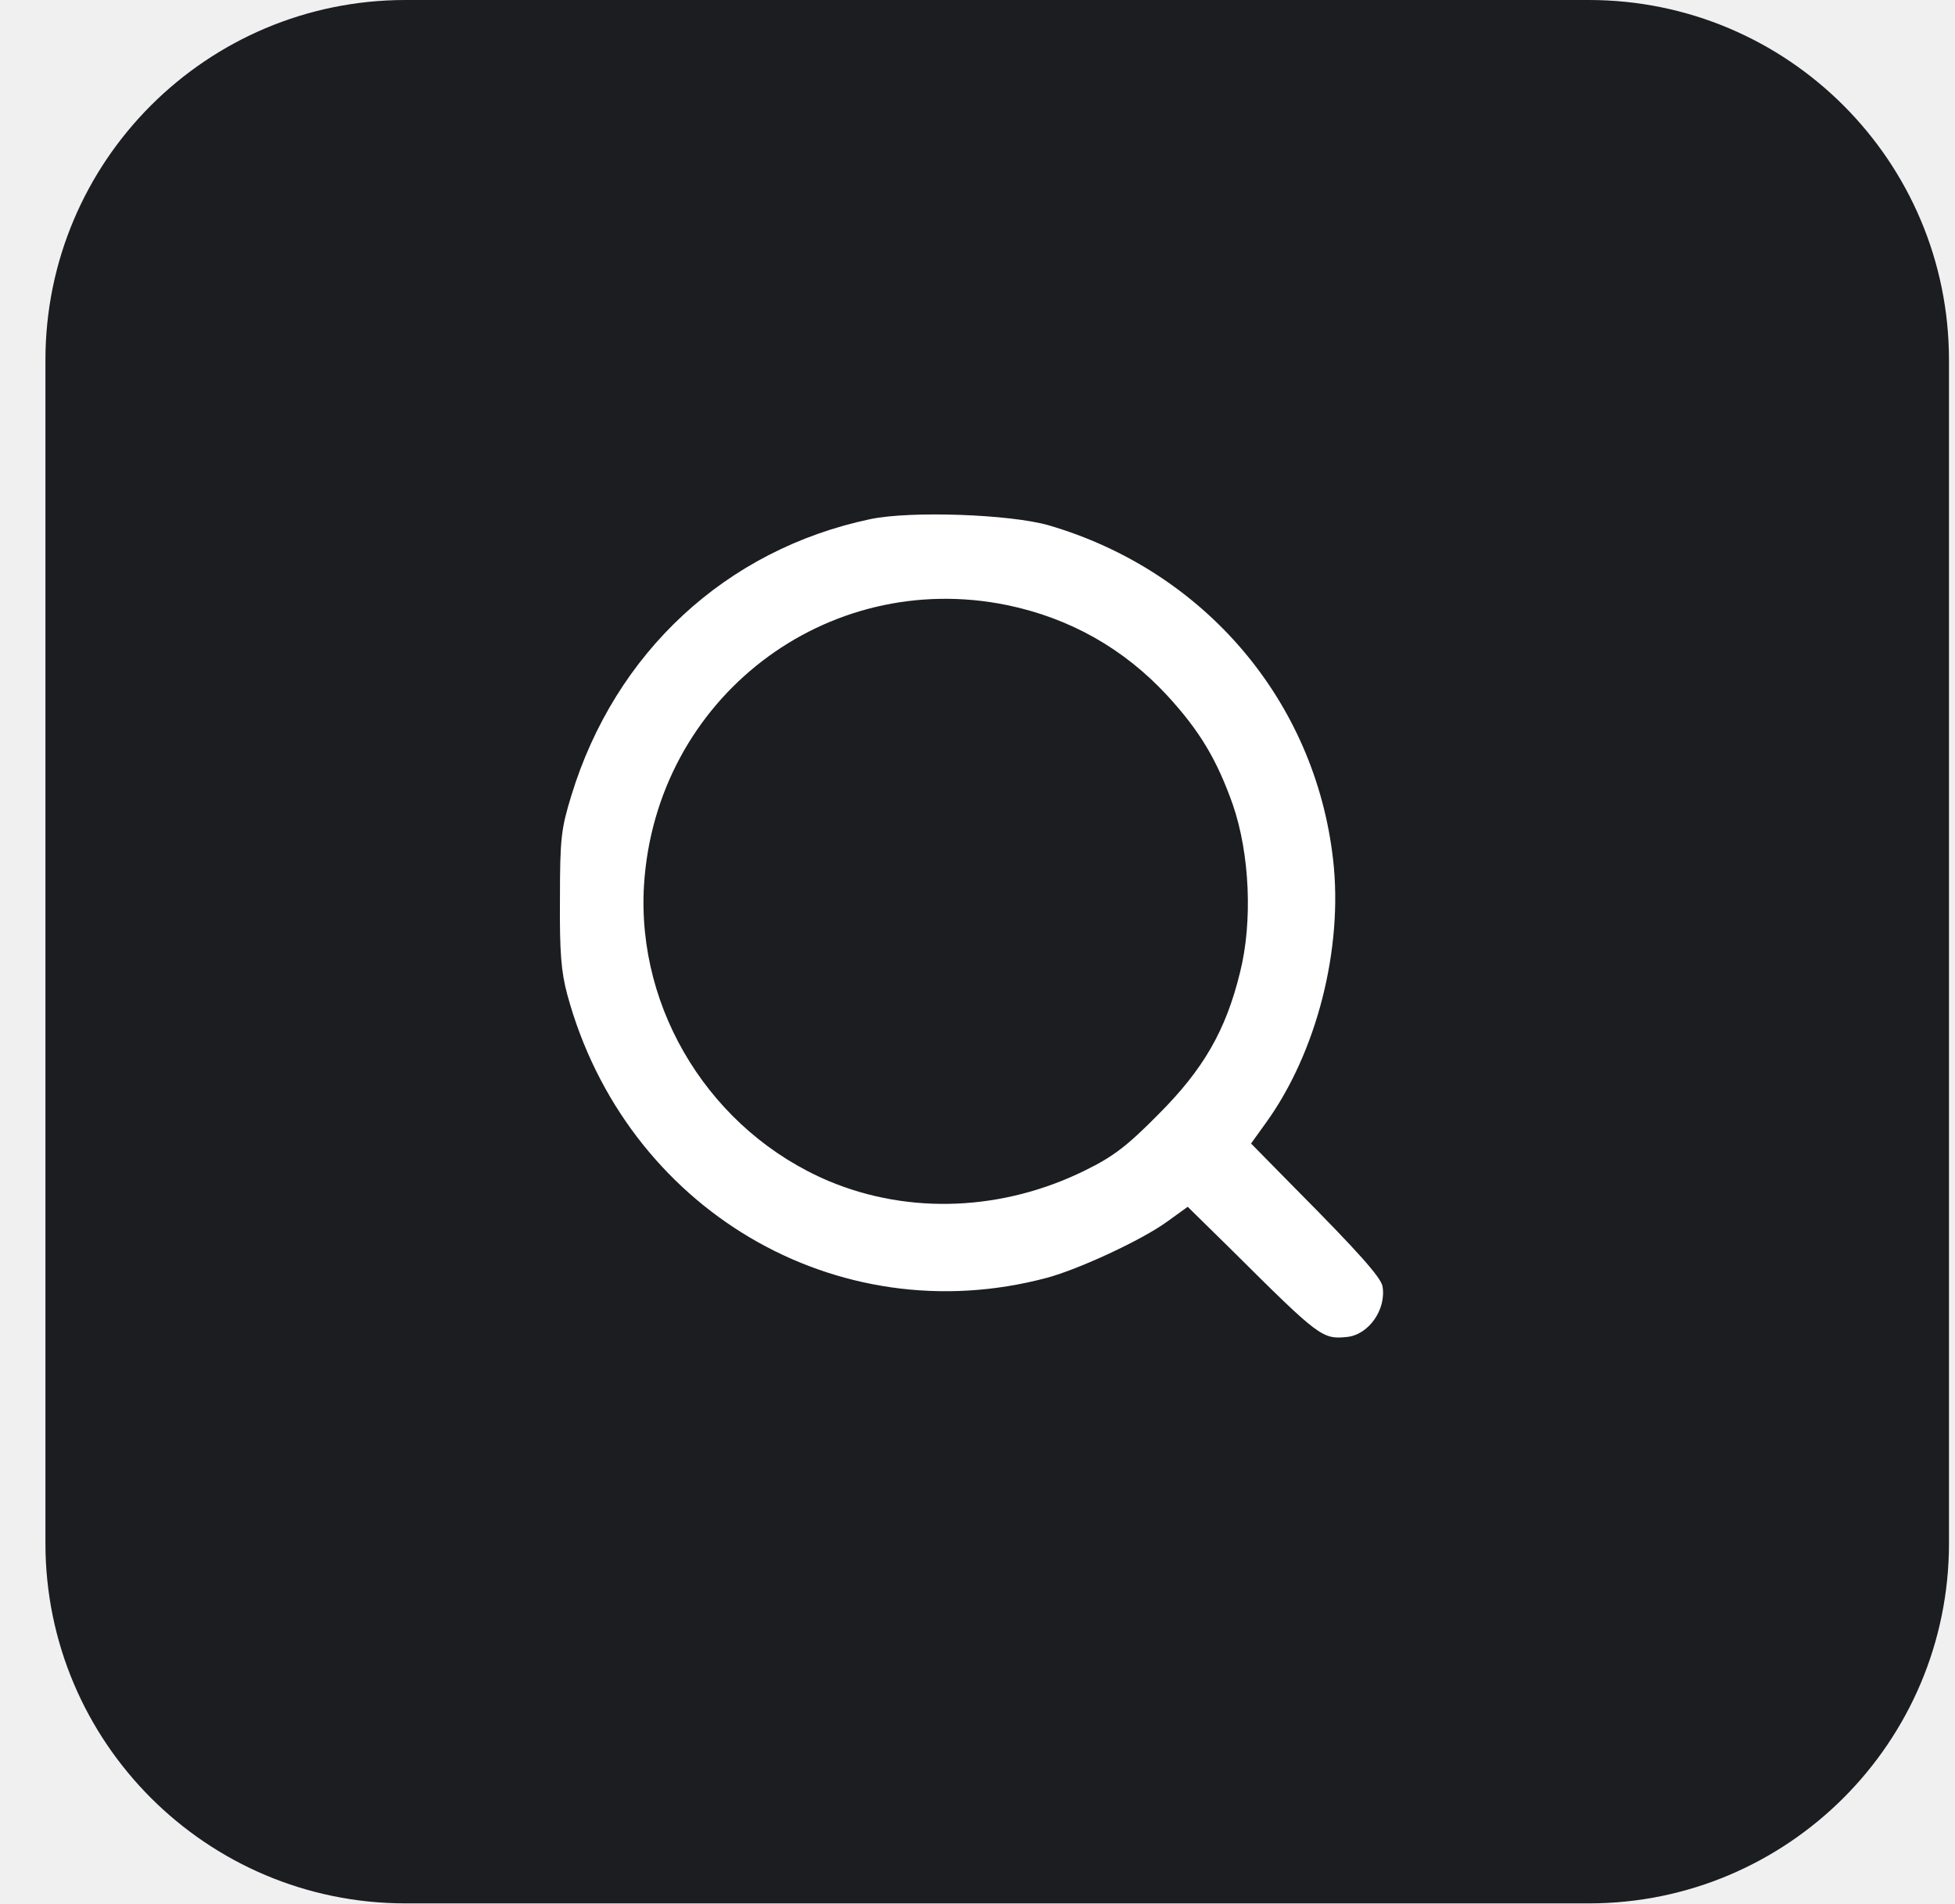
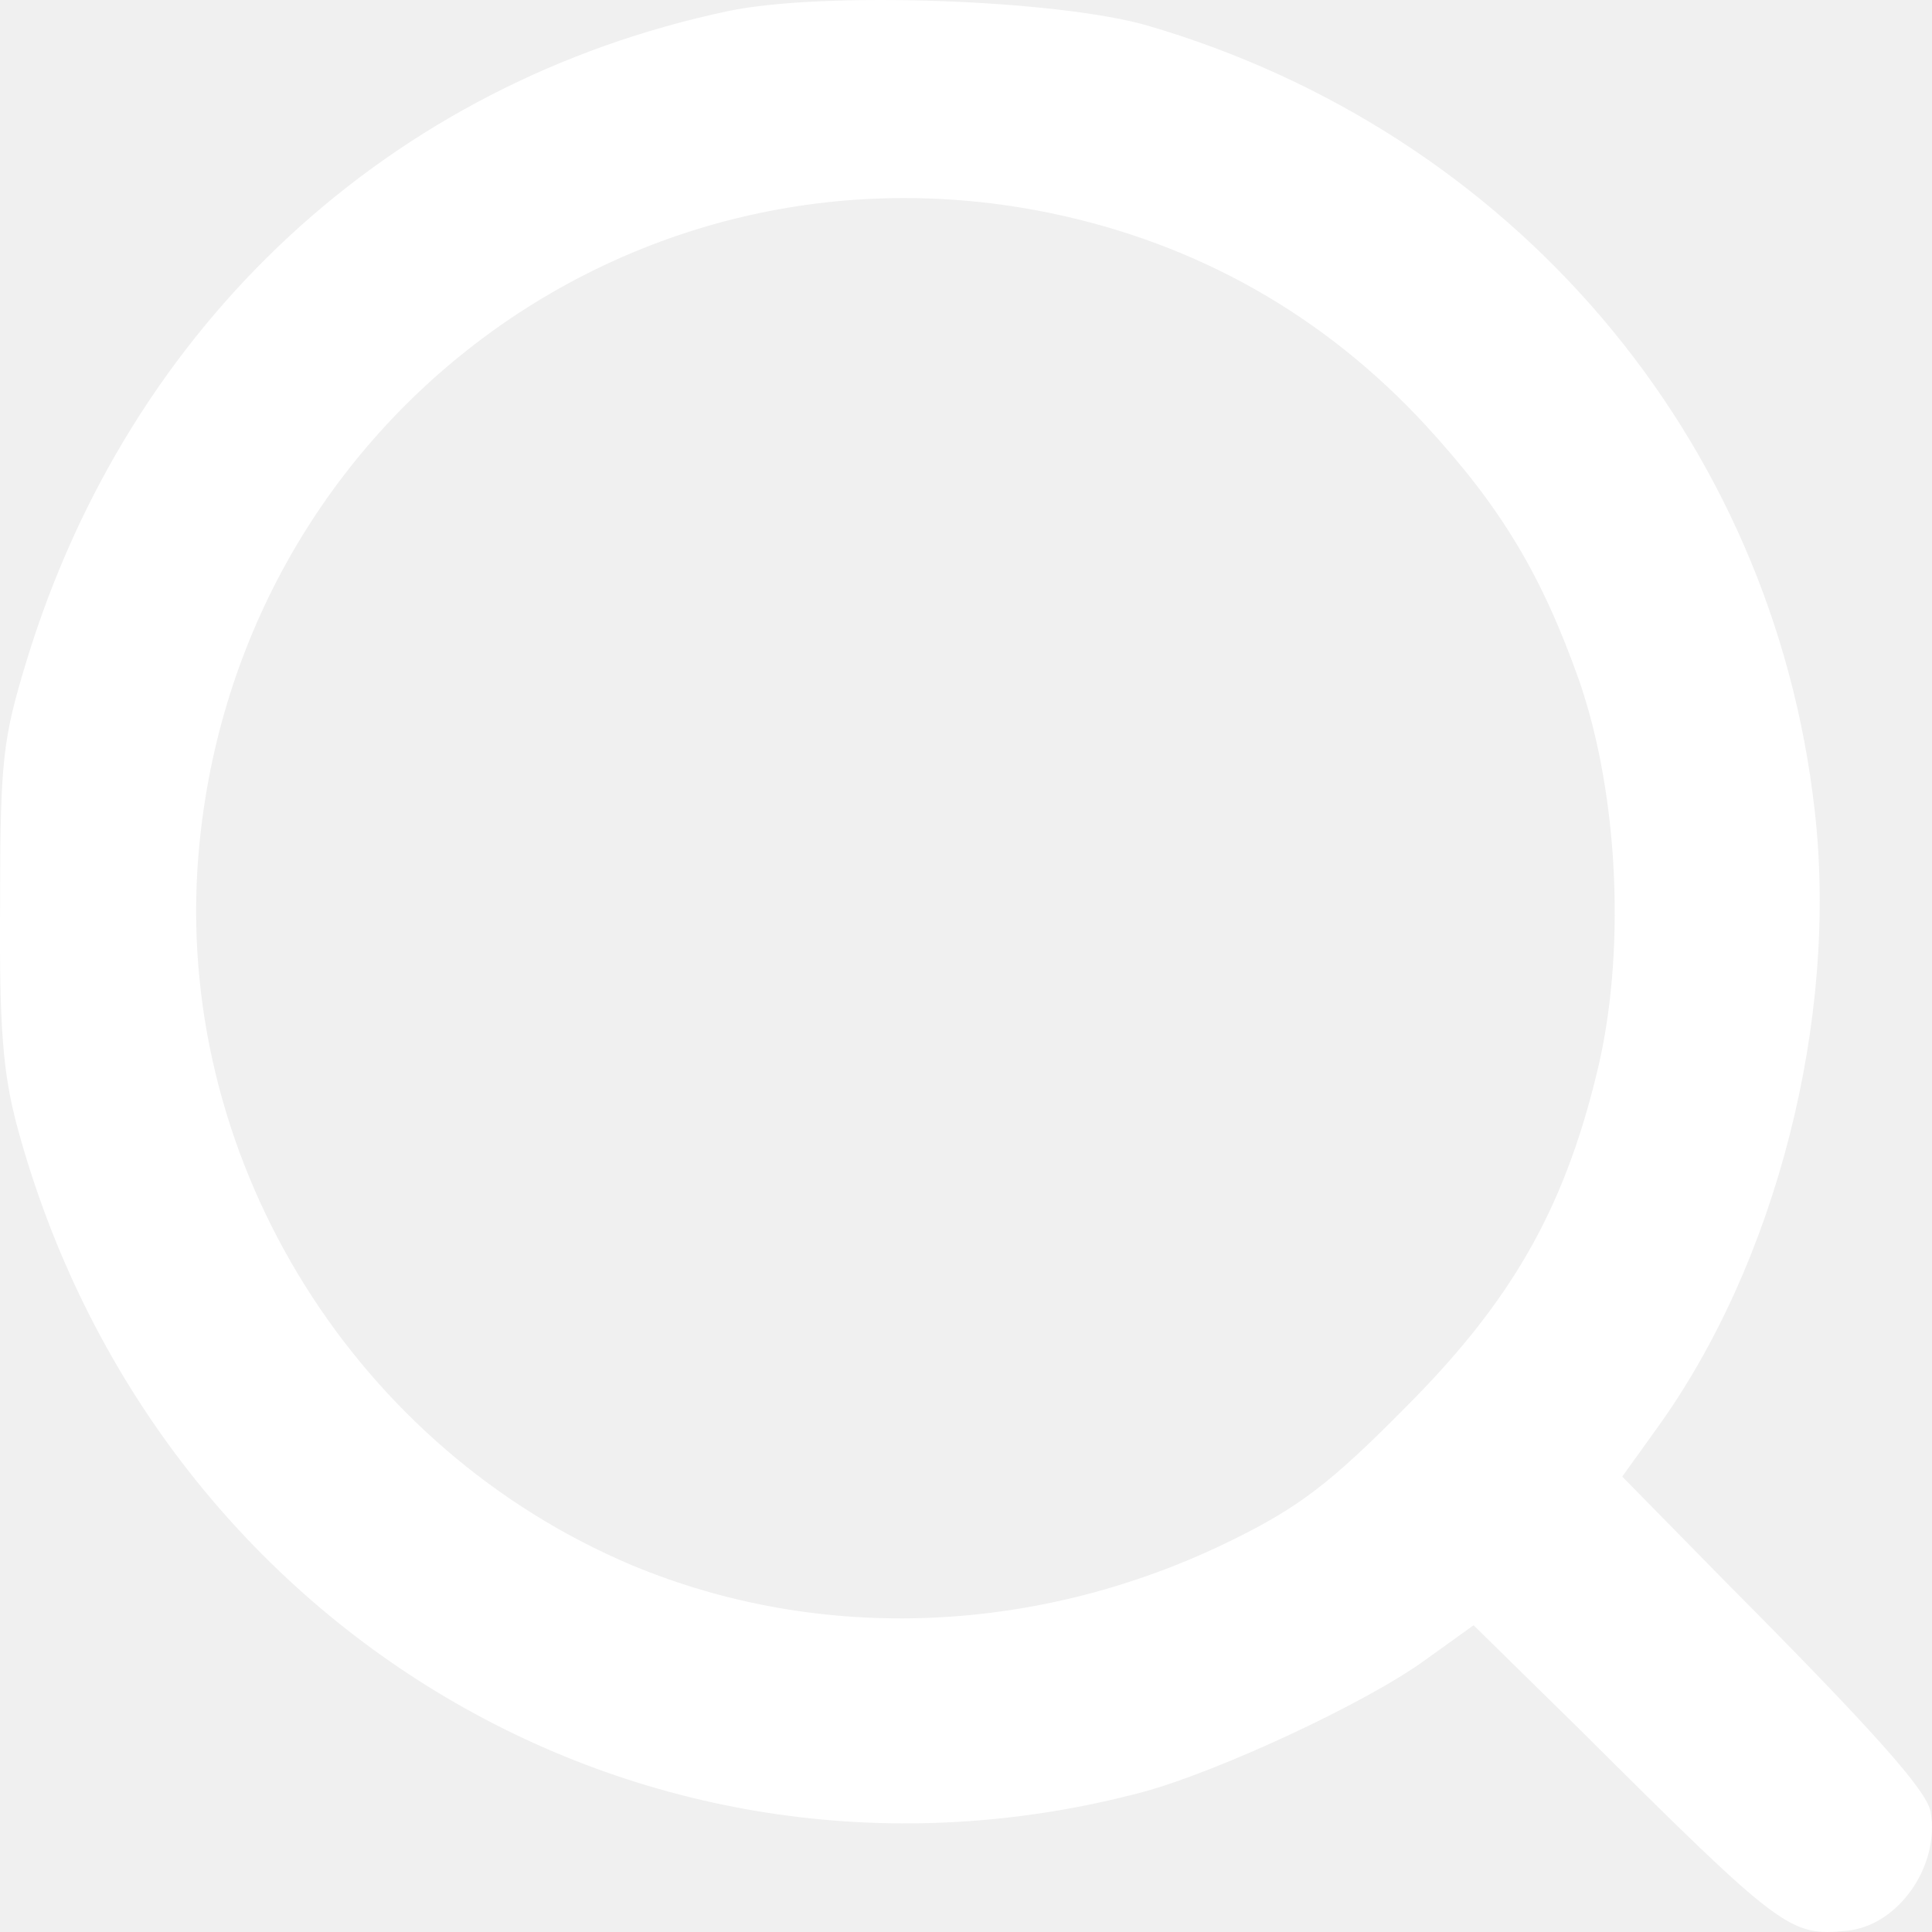
- <svg xmlns="http://www.w3.org/2000/svg" width="38" height="37" viewBox="0 0 38 37" fill="none">
-   <g id="Search Icon">
-     <rect x="0.883" width="37" height="37" rx="7" fill="#1B1D21" />
-     <path id="Vector" d="M16.914 10.092C14.112 10.683 11.957 12.68 11.105 15.466C10.908 16.113 10.884 16.286 10.884 17.478C10.876 18.52 10.908 18.89 11.026 19.332C12.155 23.499 16.259 25.93 20.347 24.84C20.963 24.675 22.194 24.107 22.691 23.744L23.086 23.459L23.967 24.325C25.64 25.99 25.703 26.037 26.177 25.99C26.603 25.95 26.951 25.453 26.872 25.003C26.84 24.83 26.398 24.332 25.175 23.101L24.317 22.229L24.601 21.834C25.596 20.461 26.109 18.433 25.912 16.712C25.564 13.627 23.41 11.094 20.379 10.21C19.629 9.997 17.703 9.926 16.914 10.092ZM19.582 11.764C20.797 12.017 21.847 12.609 22.691 13.524C23.323 14.211 23.654 14.771 23.962 15.639C24.294 16.602 24.349 17.92 24.104 18.898C23.828 20.035 23.386 20.792 22.518 21.66C21.91 22.276 21.642 22.481 21.097 22.749C19.503 23.538 17.687 23.617 16.117 22.962C13.836 22 12.368 19.656 12.518 17.202C12.747 13.579 16.054 11.039 19.582 11.764Z" fill="white" />
-   </g>
+ <svg xmlns="http://www.w3.org/2000/svg" width="18" height="18" viewBox="0 0 18 18" fill="none">
+   <path d="M6.785 0.103C3.633 0.769 1.209 3.015 0.25 6.149C0.028 6.877 0.001 7.072 0.001 8.413C-0.008 9.584 0.028 10.002 0.161 10.499C1.431 15.186 6.048 17.921 10.647 16.696C11.34 16.509 12.725 15.87 13.285 15.461L13.729 15.142L14.72 16.115C16.602 17.988 16.673 18.042 17.206 17.988C17.685 17.944 18.076 17.385 17.987 16.879C17.952 16.683 17.455 16.124 16.078 14.739L15.114 13.757L15.433 13.313C16.552 11.768 17.129 9.487 16.907 7.551C16.517 4.08 14.093 1.23 10.683 0.236C9.839 -0.004 7.673 -0.083 6.785 0.103ZM9.786 1.985C11.154 2.269 12.335 2.935 13.285 3.965C13.995 4.737 14.368 5.368 14.714 6.344C15.087 7.427 15.149 8.91 14.874 10.011C14.563 11.289 14.066 12.141 13.089 13.118C12.405 13.81 12.104 14.041 11.491 14.343C9.697 15.231 7.655 15.319 5.888 14.583C3.322 13.5 1.671 10.863 1.839 8.102C2.097 4.027 5.817 1.168 9.786 1.985Z" fill="white" />
</svg>
